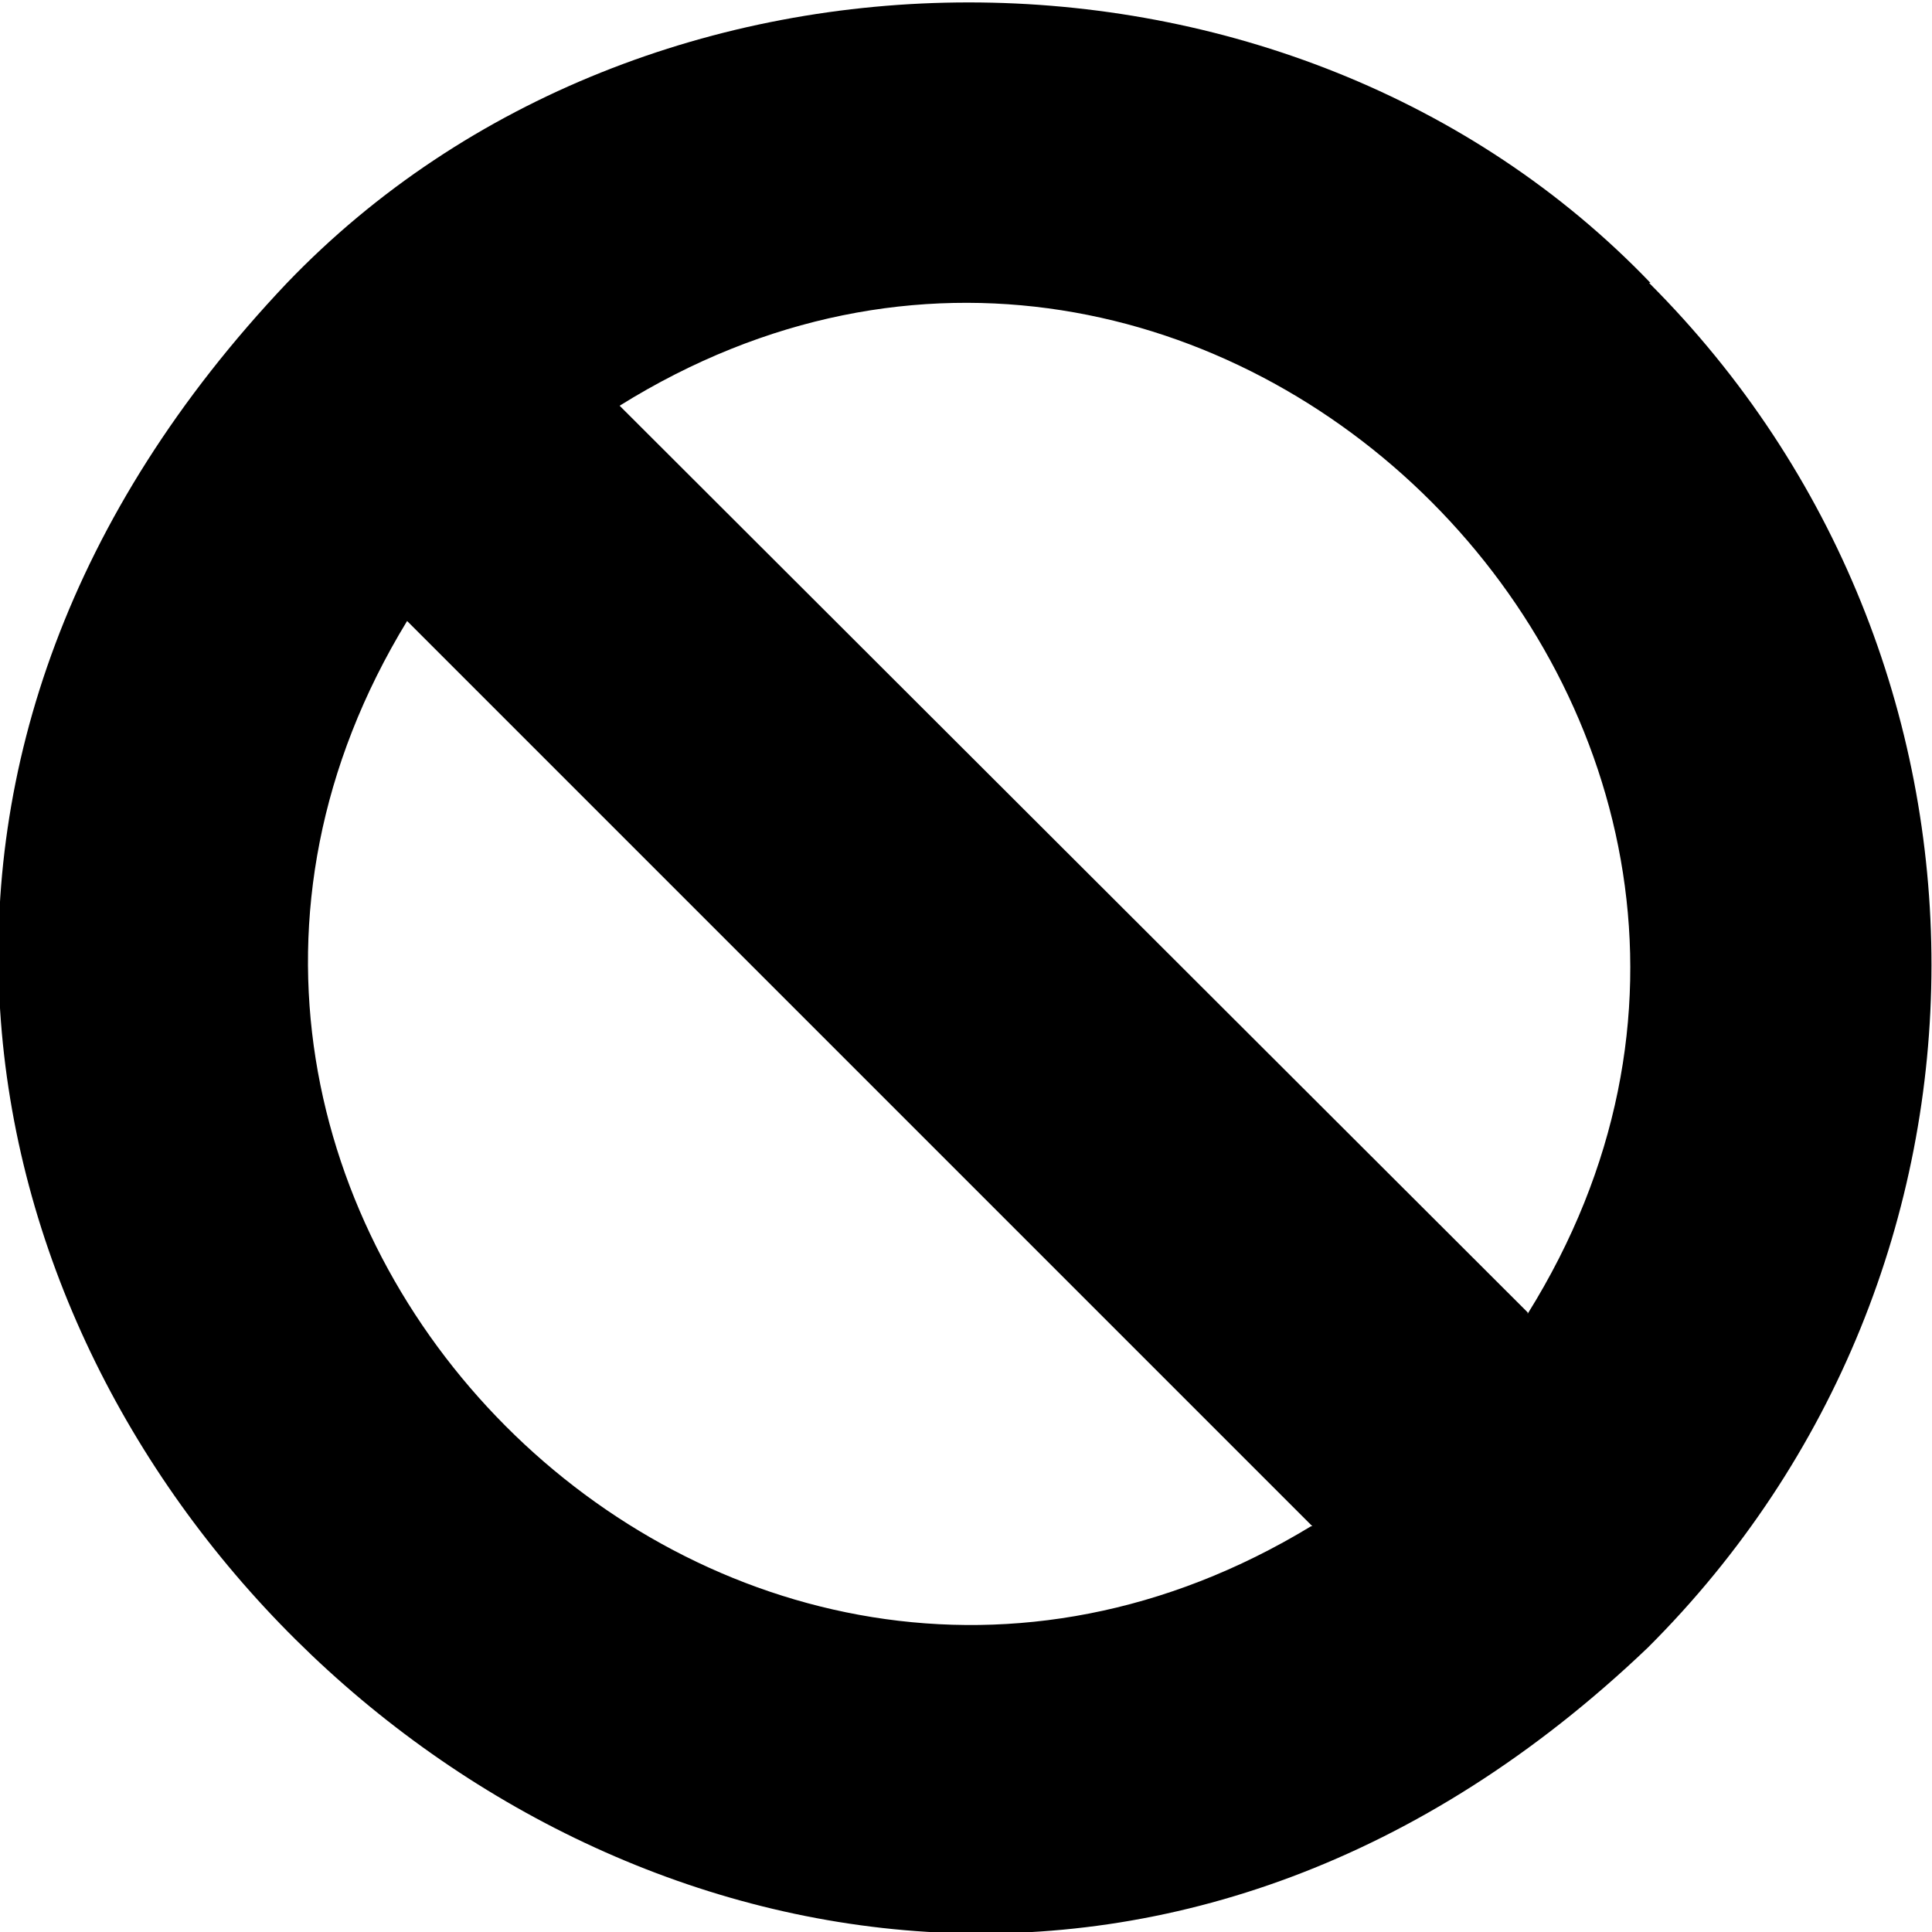
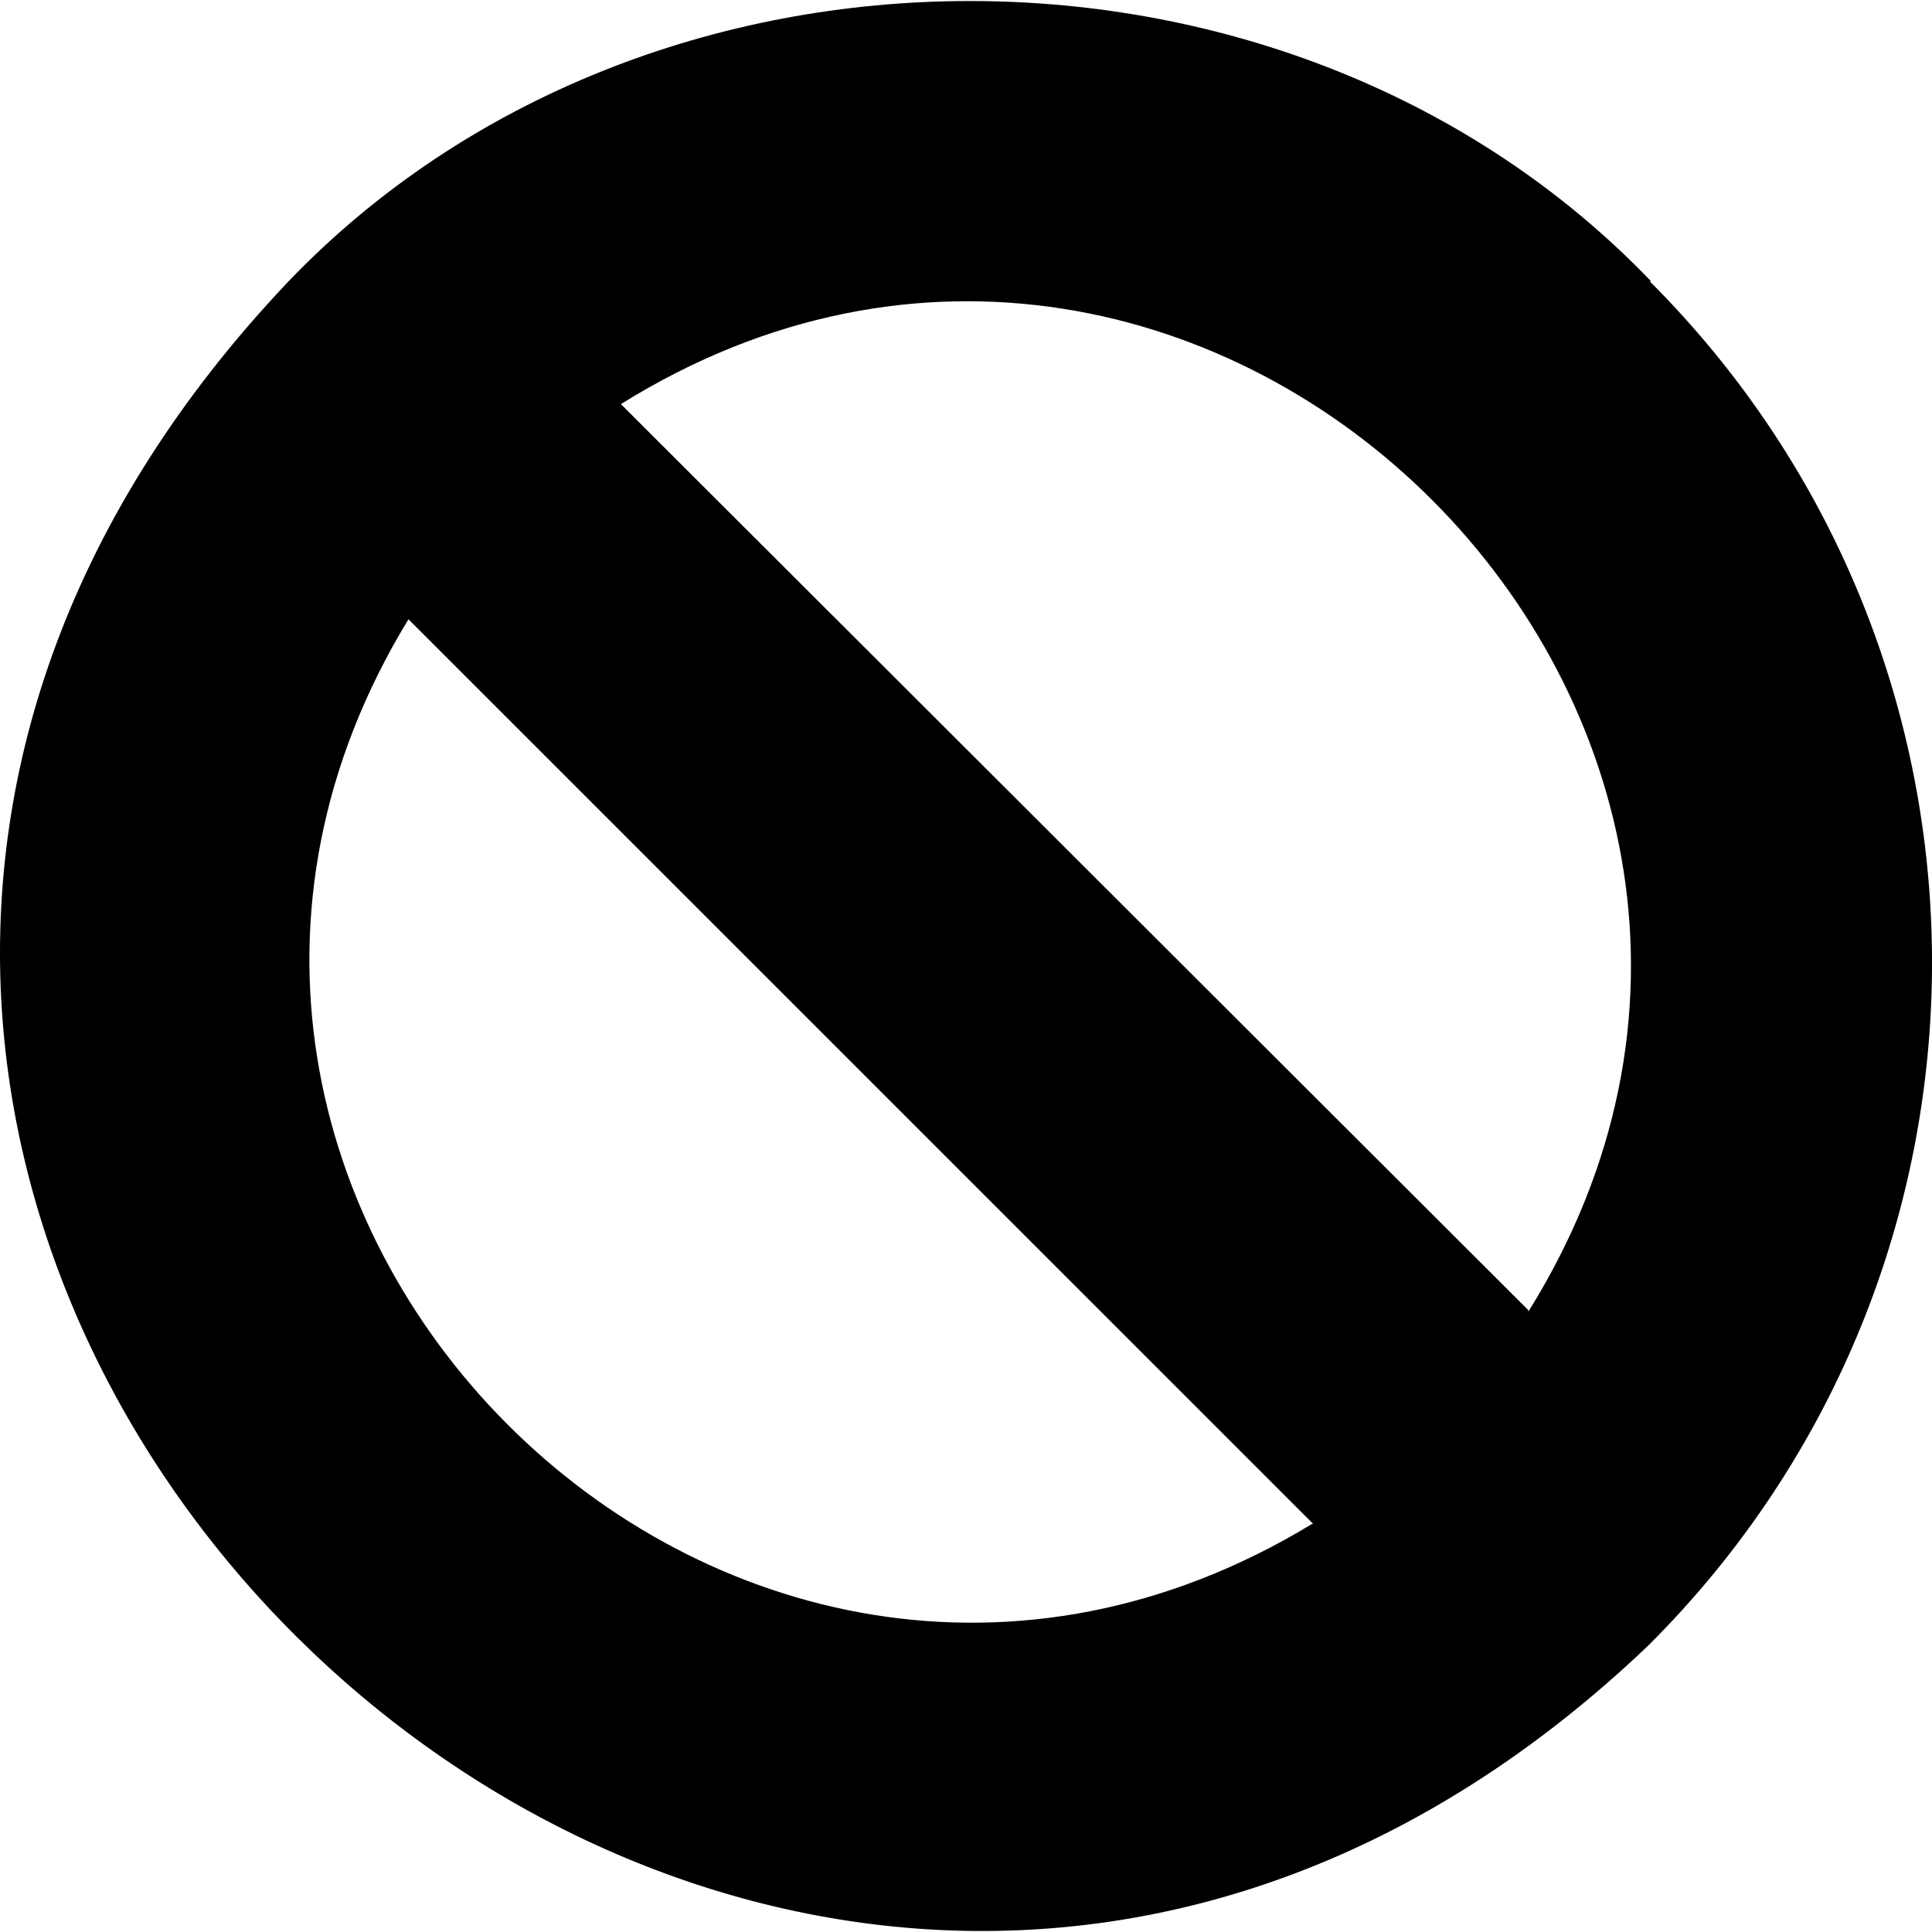
- <svg xmlns="http://www.w3.org/2000/svg" viewBox="0 0 14 14">
-   <path d="M11.96,2.05C9.36-.66,4.68-.66,2.08,2.05c-6.38,6.73,3.26,16.19,9.86,9.89,2.74-2.73,2.74-7.16,.01-9.89Zm-2.46,9.01C5.25,13.64,.37,8.73,2.95,4.5l6.56,6.56Zm1.57-1.55L4.49,2.94c4.27-2.66,9.23,2.33,6.58,6.58Z" />
+ <svg xmlns="http://www.w3.org/2000/svg" viewBox="0 0 24 24">
+   <path d="M20.511 3.495C16.057 -1.148 8.038 -1.148 3.584 3.495C-7.347 15.025 9.169 31.233 20.477 20.44C25.172 15.762 25.172 8.172 20.494 3.495H20.511ZM16.297 18.932C9.015 23.352 0.654 14.94 5.074 7.693L16.314 18.932H16.297ZM18.986 16.276L7.713 5.02C15.029 0.462 23.527 9.012 18.986 16.293V16.276Z" />
</svg>
